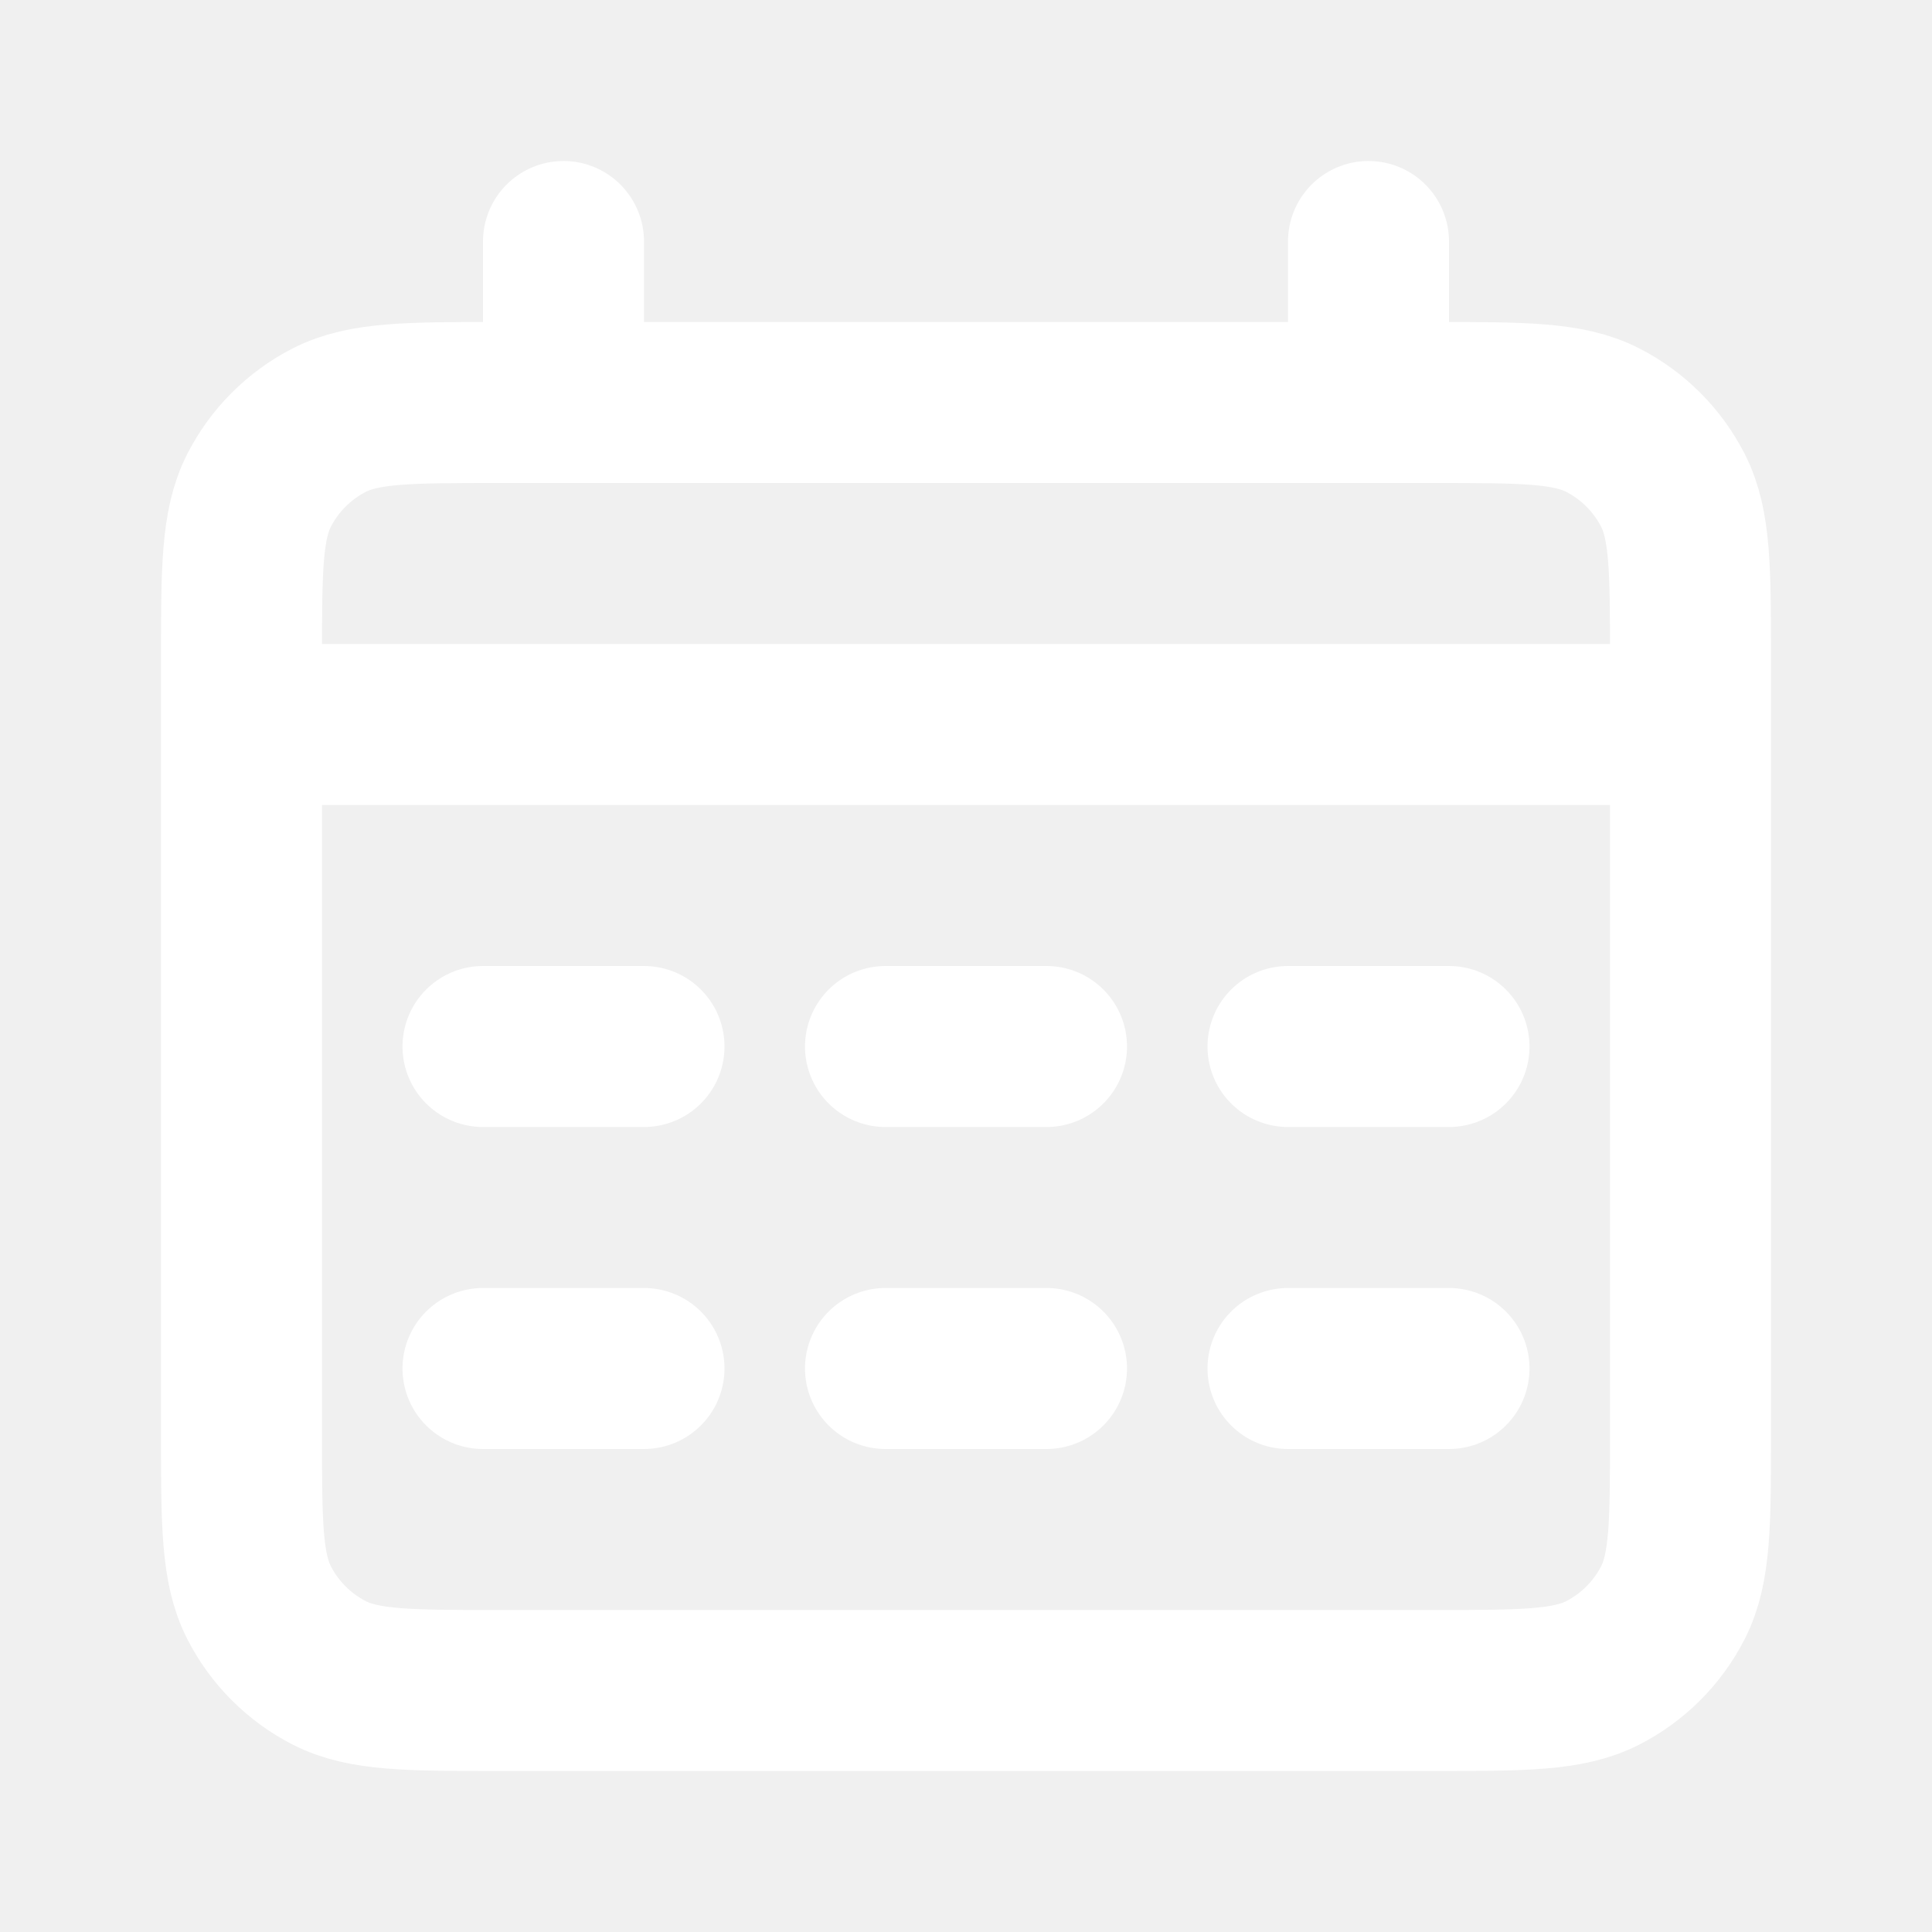
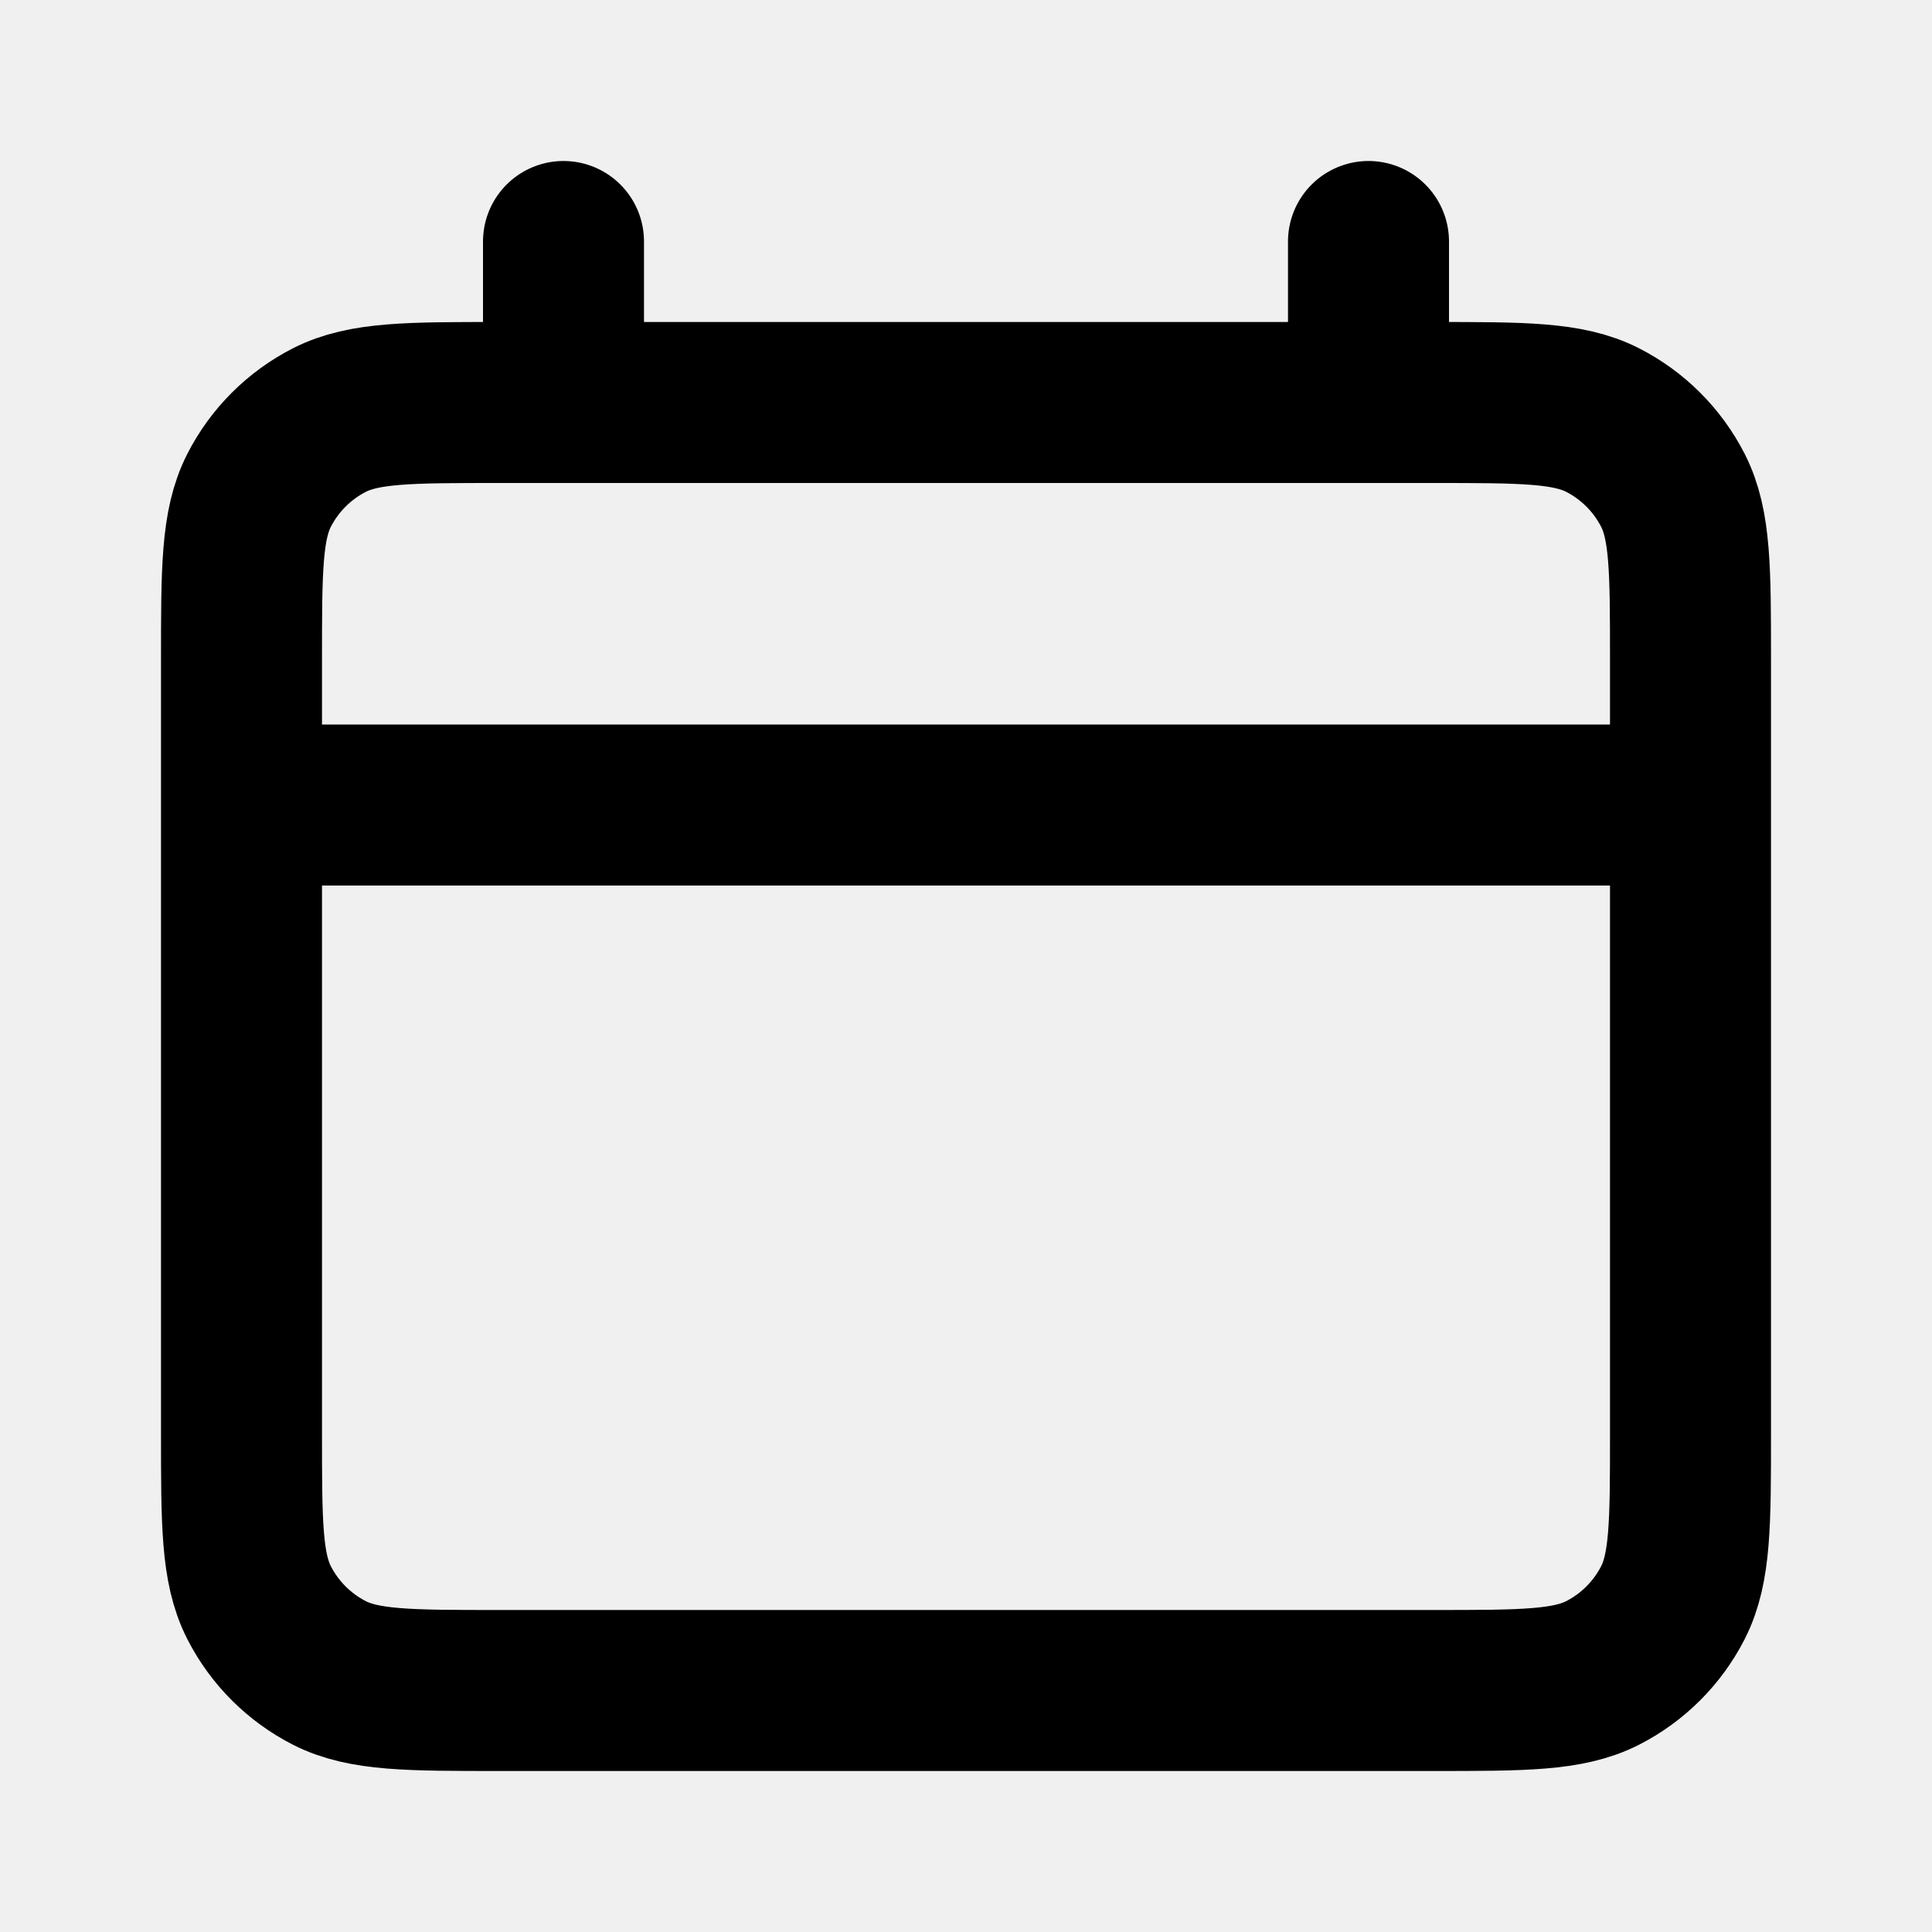
<svg xmlns="http://www.w3.org/2000/svg" width="800px" height="800px" viewBox="0 0 24 24" fill="none">
-   <g id="SVGRepo_bgCarrier" stroke-width="0" />
-   <g id="SVGRepo_tracerCarrier" stroke-linecap="round" stroke-linejoin="round" />
-   <g id="SVGRepo_iconCarrier">
-     <path d="M3 9H21M7 3V5M17 3V5M6 13H8M6 17H8M11 13H13M11 17H13M16 13H18M16 17H18M6.2 21H17.8C18.92 21 19.48 21 19.908 20.782C20.284 20.59 20.59 20.284 20.782 19.908C21 19.48 21 18.92 21 17.8V8.2C21 7.08 21 6.52 20.782 6.092C20.59 5.716 20.284 5.41 19.908 5.218C19.48 5 18.92 5 17.8 5H6.2C5.08 5 4.52 5 4.092 5.218C3.716 5.41 3.41 5.716 3.218 6.092C3 6.52 3 7.08 3 8.2V17.8C3 18.92 3 19.48 3.218 19.908C3.41 20.284 3.716 20.59 4.092 20.782C4.52 21 5.08 21 6.2 21Z" stroke="#ffffff" stroke-width="2" stroke-linecap="round" stroke-linejoin="round" />
-   </g>
+   <path d="M3 10H21M7 3V5M17 3V5M6.2 21H17.8C18.92 21 19.48 21 19.908 20.782C20.284 20.59 20.59 20.284 20.782 19.908C21 19.48 21 18.92 21 17.8V8.2C21 7.08 21 6.52 20.782 6.092C20.59 5.716 20.284 5.41 19.908 5.218C19.48 5 18.92 5 17.8 5H6.2C5.08 5 4.52 5 4.092 5.218C3.716 5.41 3.41 5.716 3.218 6.092C3 6.52 3 7.08 3 8.2V17.8C3 18.92 3 19.48 3.218 19.908C3.41 20.284 3.716 20.59 4.092 20.782C4.52 21 5.08 21 6.2 21Z" stroke="#000000" stroke-width="2" stroke-linecap="round" stroke-linejoin="round" />
</svg>
